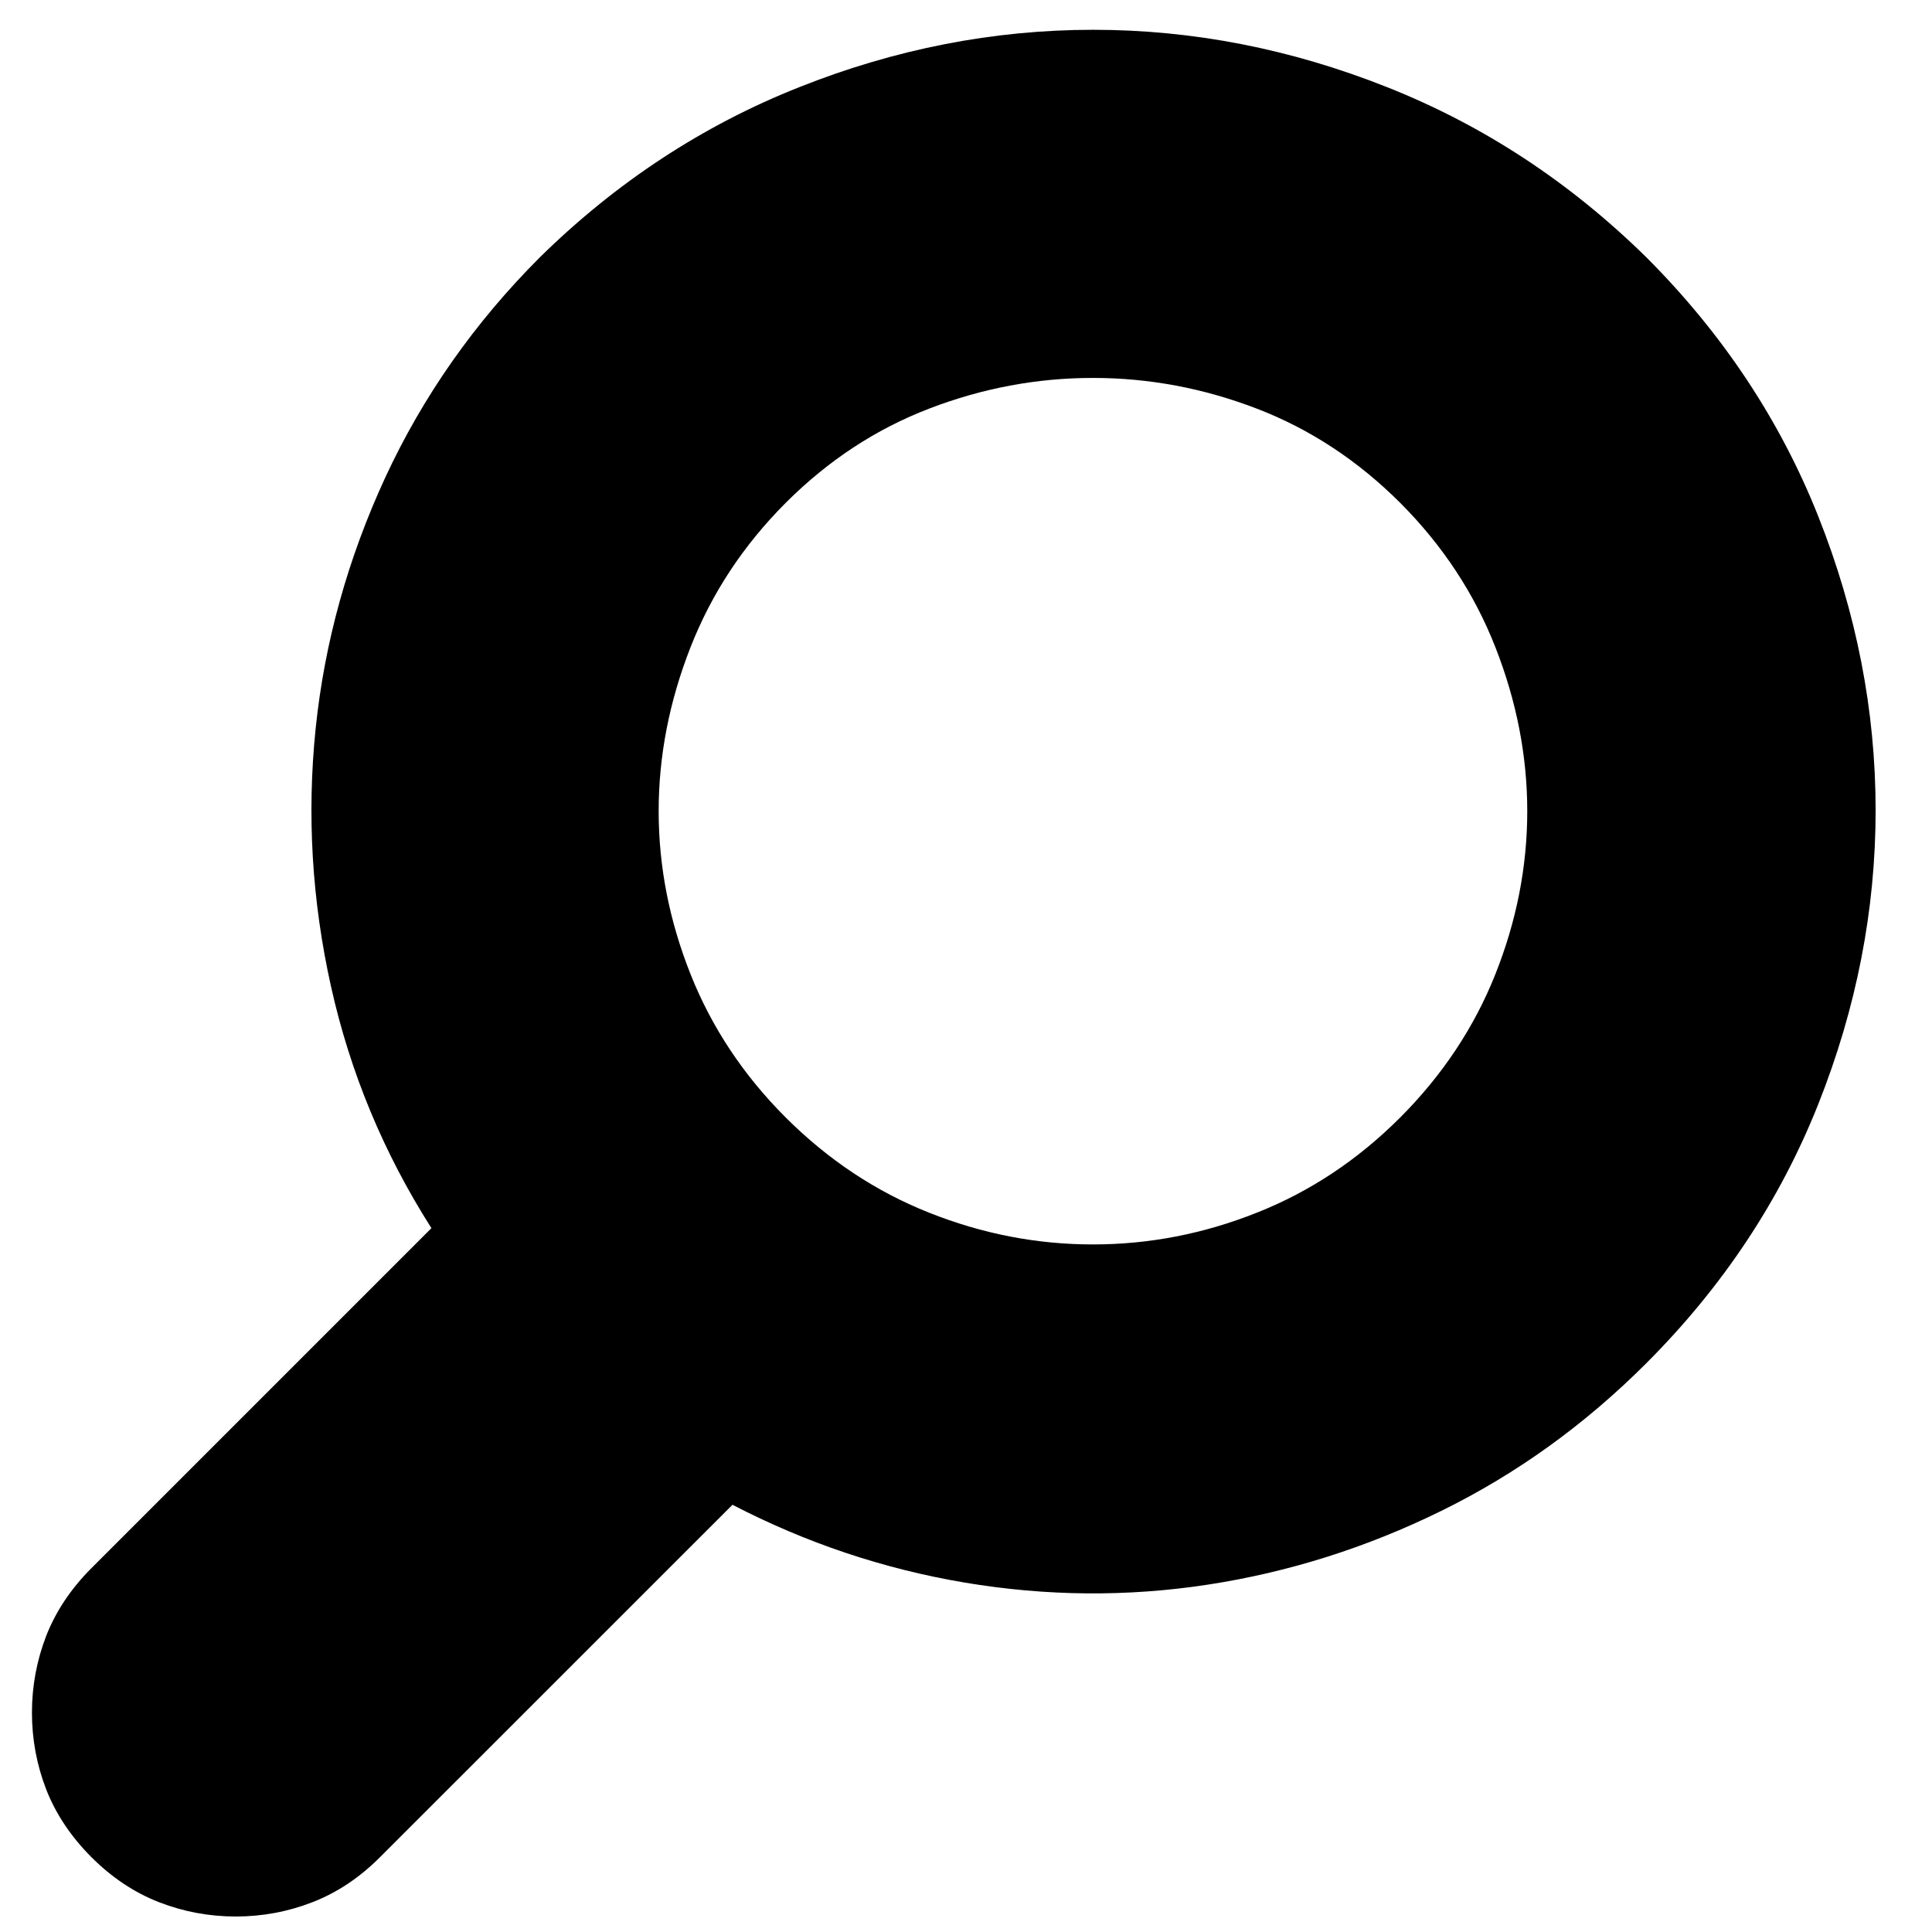
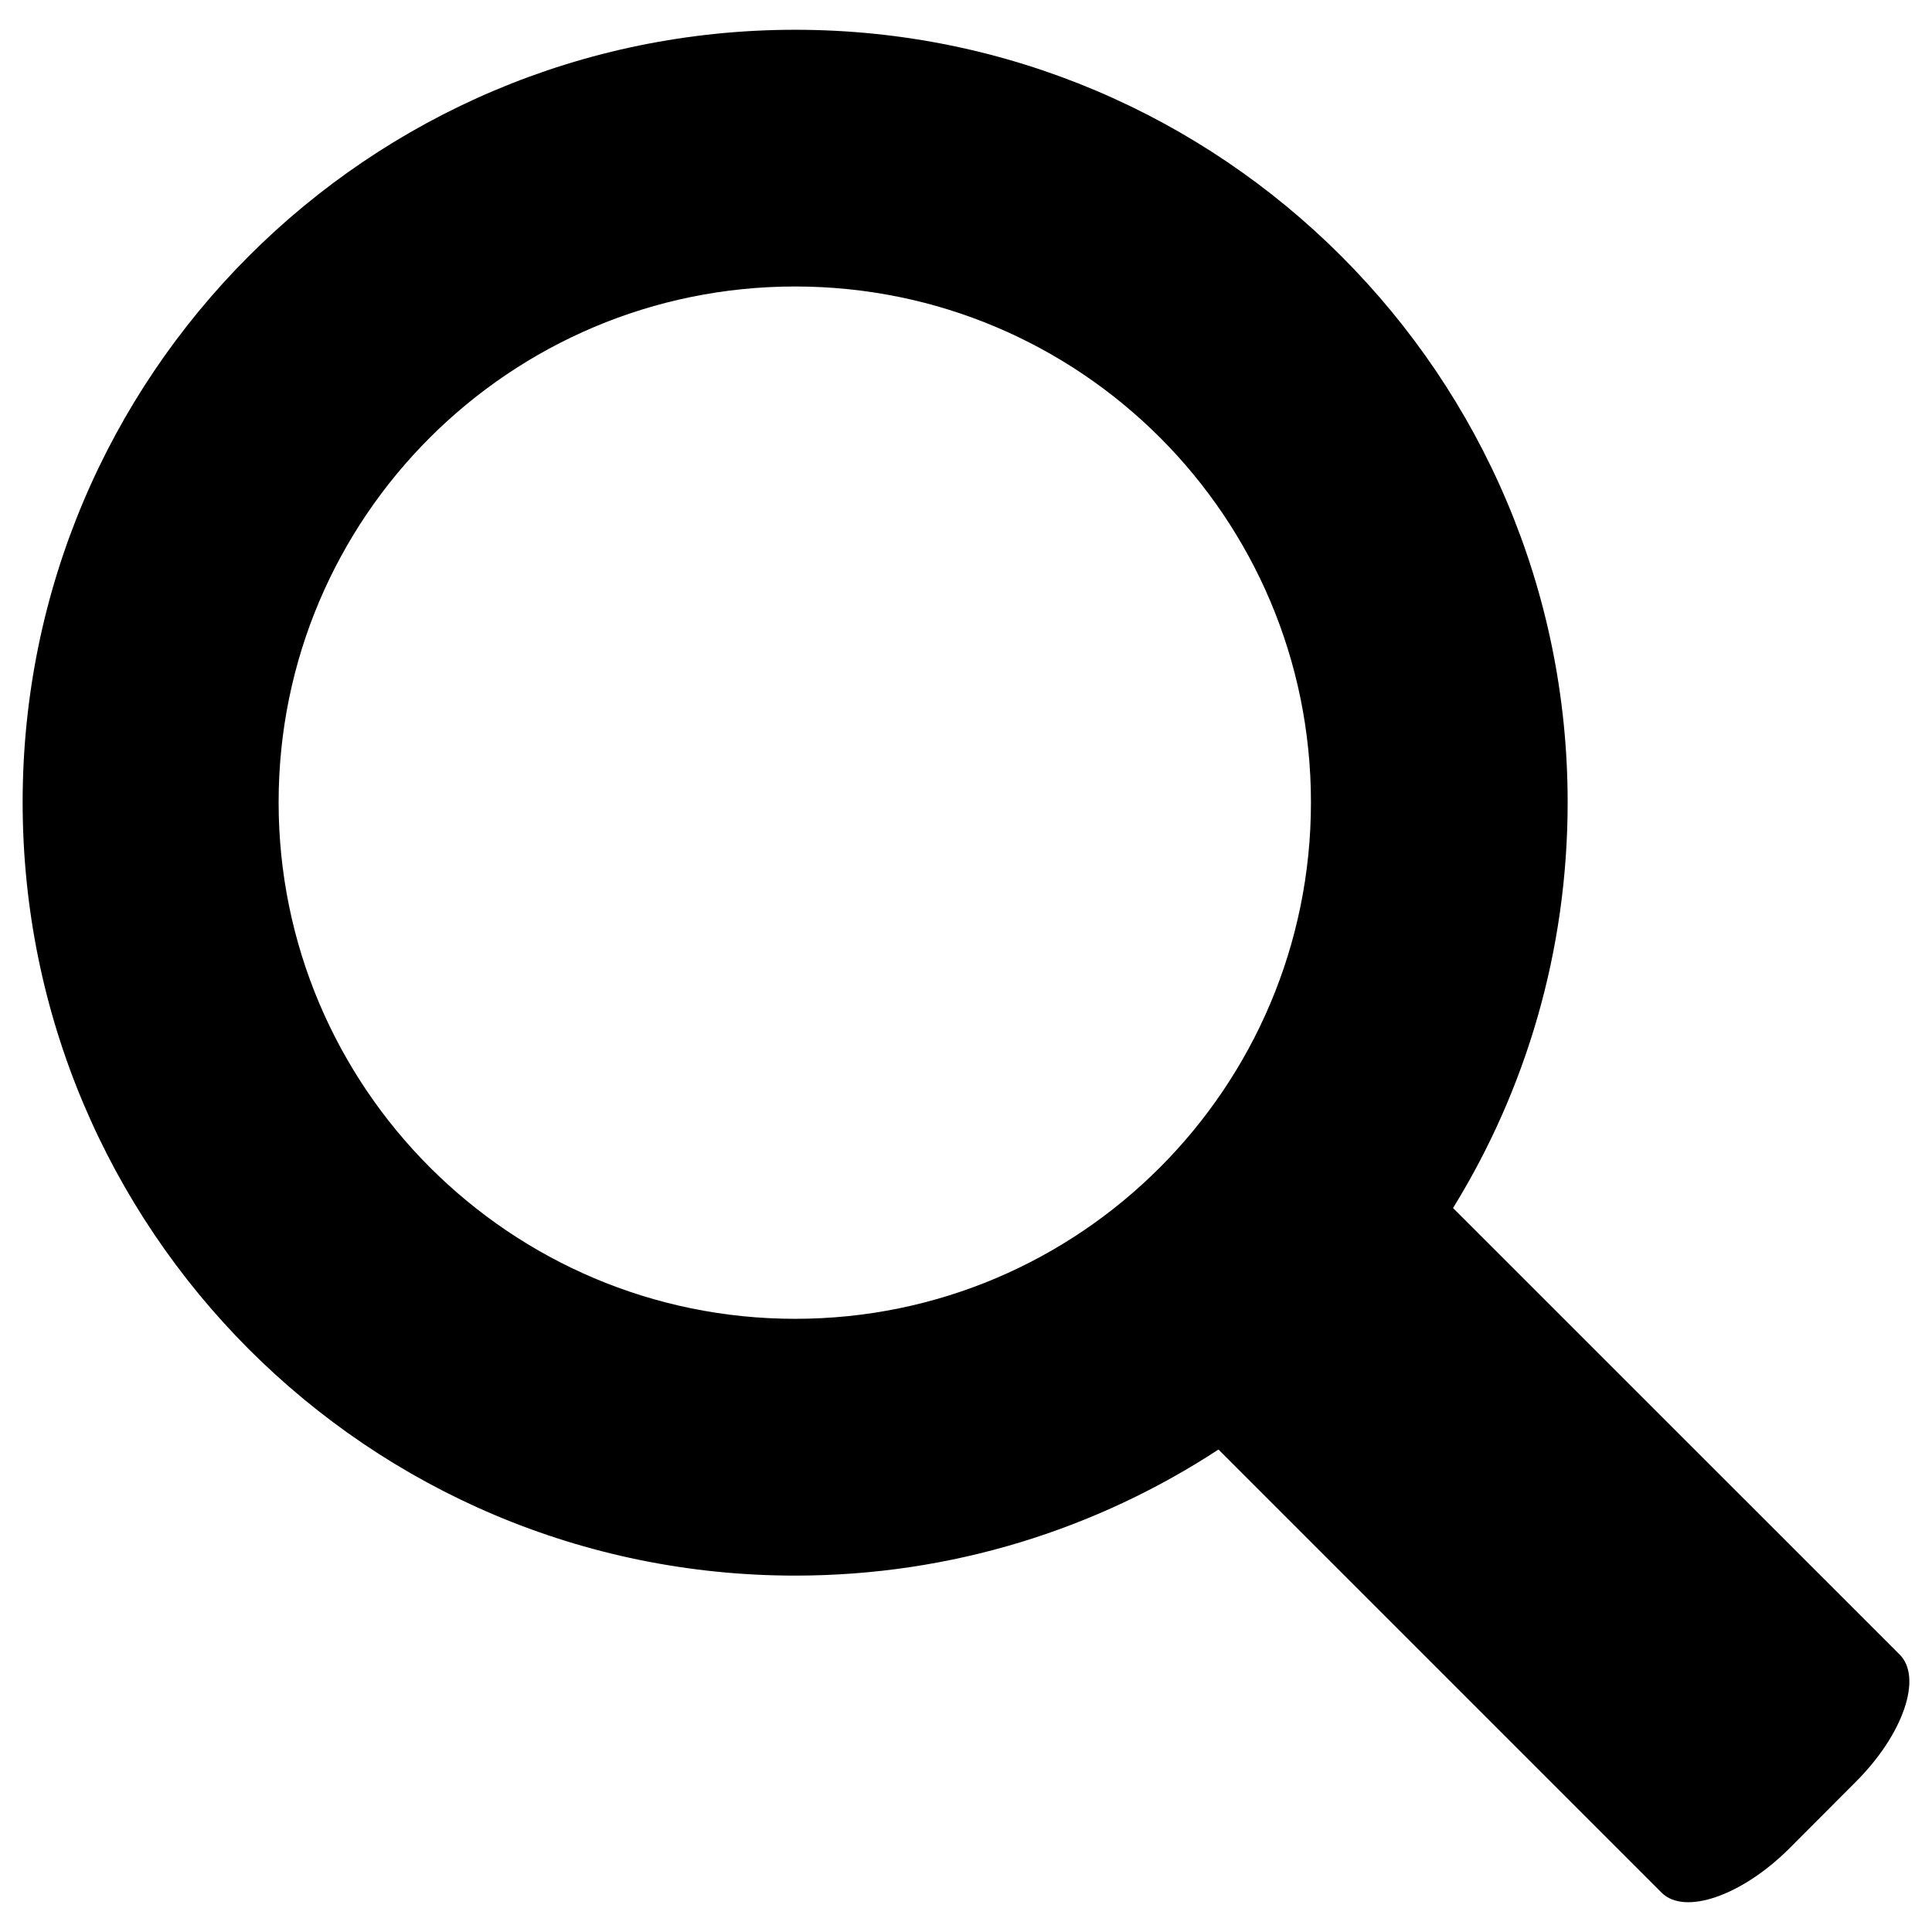
- <svg xmlns="http://www.w3.org/2000/svg" width="512" height="512" viewBox="0 0 512 512" id="svg3697" version="1.1">
-   <defs id="defs3699" />
+ <svg xmlns="http://www.w3.org/2000/svg" width="512" height="512" viewBox="0 0 512 512" id="svg3350" version="1.1">
+   <defs id="defs3352" />
  <g id="layer1" transform="translate(0,-540.3622)">
-     <g transform="matrix(19.80276,0,0,19.80276,-9192.431,218.7587)" id="g3391">
-       <path id="path3393" d="m 482.938,31.195 c 0.566,-0.567 0.991,-1.207 1.274,-1.919 0.283,-0.712 0.426,-1.439 0.426,-2.18 0,-0.74 -0.143,-1.471 -0.426,-2.193 -0.283,-0.722 -0.708,-1.366 -1.274,-1.933 -0.567,-0.566 -1.206,-0.987 -1.919,-1.261 -0.713,-0.274 -1.443,-0.411 -2.193,-0.411 -0.75,0 -1.48,0.137 -2.193,0.411 -0.713,0.274 -1.352,0.694 -1.919,1.261 -0.566,0.567 -0.991,1.211 -1.274,1.933 -0.283,0.722 -0.426,1.453 -0.426,2.193 0,0.741 0.143,1.467 0.426,2.18 0.283,0.713 0.708,1.353 1.274,1.919 0.567,0.566 1.206,0.991 1.919,1.274 0.713,0.284 1.443,0.425 2.193,0.425 0.75,0 1.48,-0.141 2.193,-0.425 0.713,-0.282 1.352,-0.707 1.919,-1.274 l 0,0 z m 3.291,-11.514 c 1.023,1.023 1.791,2.18 2.303,3.468 0.512,1.289 0.768,2.6 0.768,3.935 0,1.334 -0.256,2.646 -0.768,3.934 -0.512,1.288 -1.279,2.444 -2.303,3.468 -0.822,0.822 -1.736,1.48 -2.742,1.974 -1.005,0.494 -2.047,0.822 -3.125,0.987 -1.078,0.165 -2.161,0.155 -3.248,-0.027 -1.088,-0.183 -2.125,-0.53 -3.112,-1.042 l -4.716,4.715 c -0.273,0.274 -0.575,0.475 -0.904,0.603 -0.329,0.128 -0.672,0.192 -1.027,0.192 -0.357,0 -0.699,-0.064 -1.029,-0.192 -0.328,-0.128 -0.63,-0.329 -0.904,-0.603 -0.273,-0.274 -0.475,-0.576 -0.604,-0.905 -0.127,-0.329 -0.191,-0.672 -0.191,-1.028 0,-0.356 0.064,-0.699 0.191,-1.028 0.129,-0.329 0.33,-0.63 0.604,-0.905 l 4.551,-4.551 c -0.64,-1.005 -1.088,-2.084 -1.344,-3.235 -0.256,-1.151 -0.324,-2.303 -0.205,-3.454 0.119,-1.151 0.43,-2.271 0.932,-3.358 0.504,-1.087 1.193,-2.07 2.07,-2.947 1.023,-1.005 2.18,-1.764 3.469,-2.275 1.288,-0.512 2.6,-0.768 3.934,-0.768 1.334,0 2.646,0.256 3.934,0.768 1.286,0.51 2.442,1.268 3.466,2.274 l 0,0 z m 0,0" />
+     <g transform="matrix(10.74038,0,0,10.74038,-310.4222,261.0782)" id="g3">
+       <path d="M 69.902,72.704 58.967,61.769 c -2.997,1.961 -6.579,3.111 -10.444,3.111 -10.539,0 -19.062,-8.542 -19.062,-19.081 0,-10.519 8.522,-19.061 19.062,-19.061 10.521,0 19.06,8.542 19.06,19.061 0,3.679 -1.036,7.107 -2.828,10.011 l 11.013,11.011 c 0.583,0.567 0.094,1.981 -1.076,3.148 l -1.64,1.644 c -1.17,1.167 -2.584,1.656 -3.15,1.091 z M 61.249,45.799 c 0,-7.033 -5.695,-12.727 -12.727,-12.727 -7.033,0 -12.745,5.694 -12.745,12.727 0,7.033 5.712,12.745 12.745,12.745 7.032,0 12.727,-5.711 12.727,-12.745 z" id="path5" />
    </g>
  </g>
</svg>
